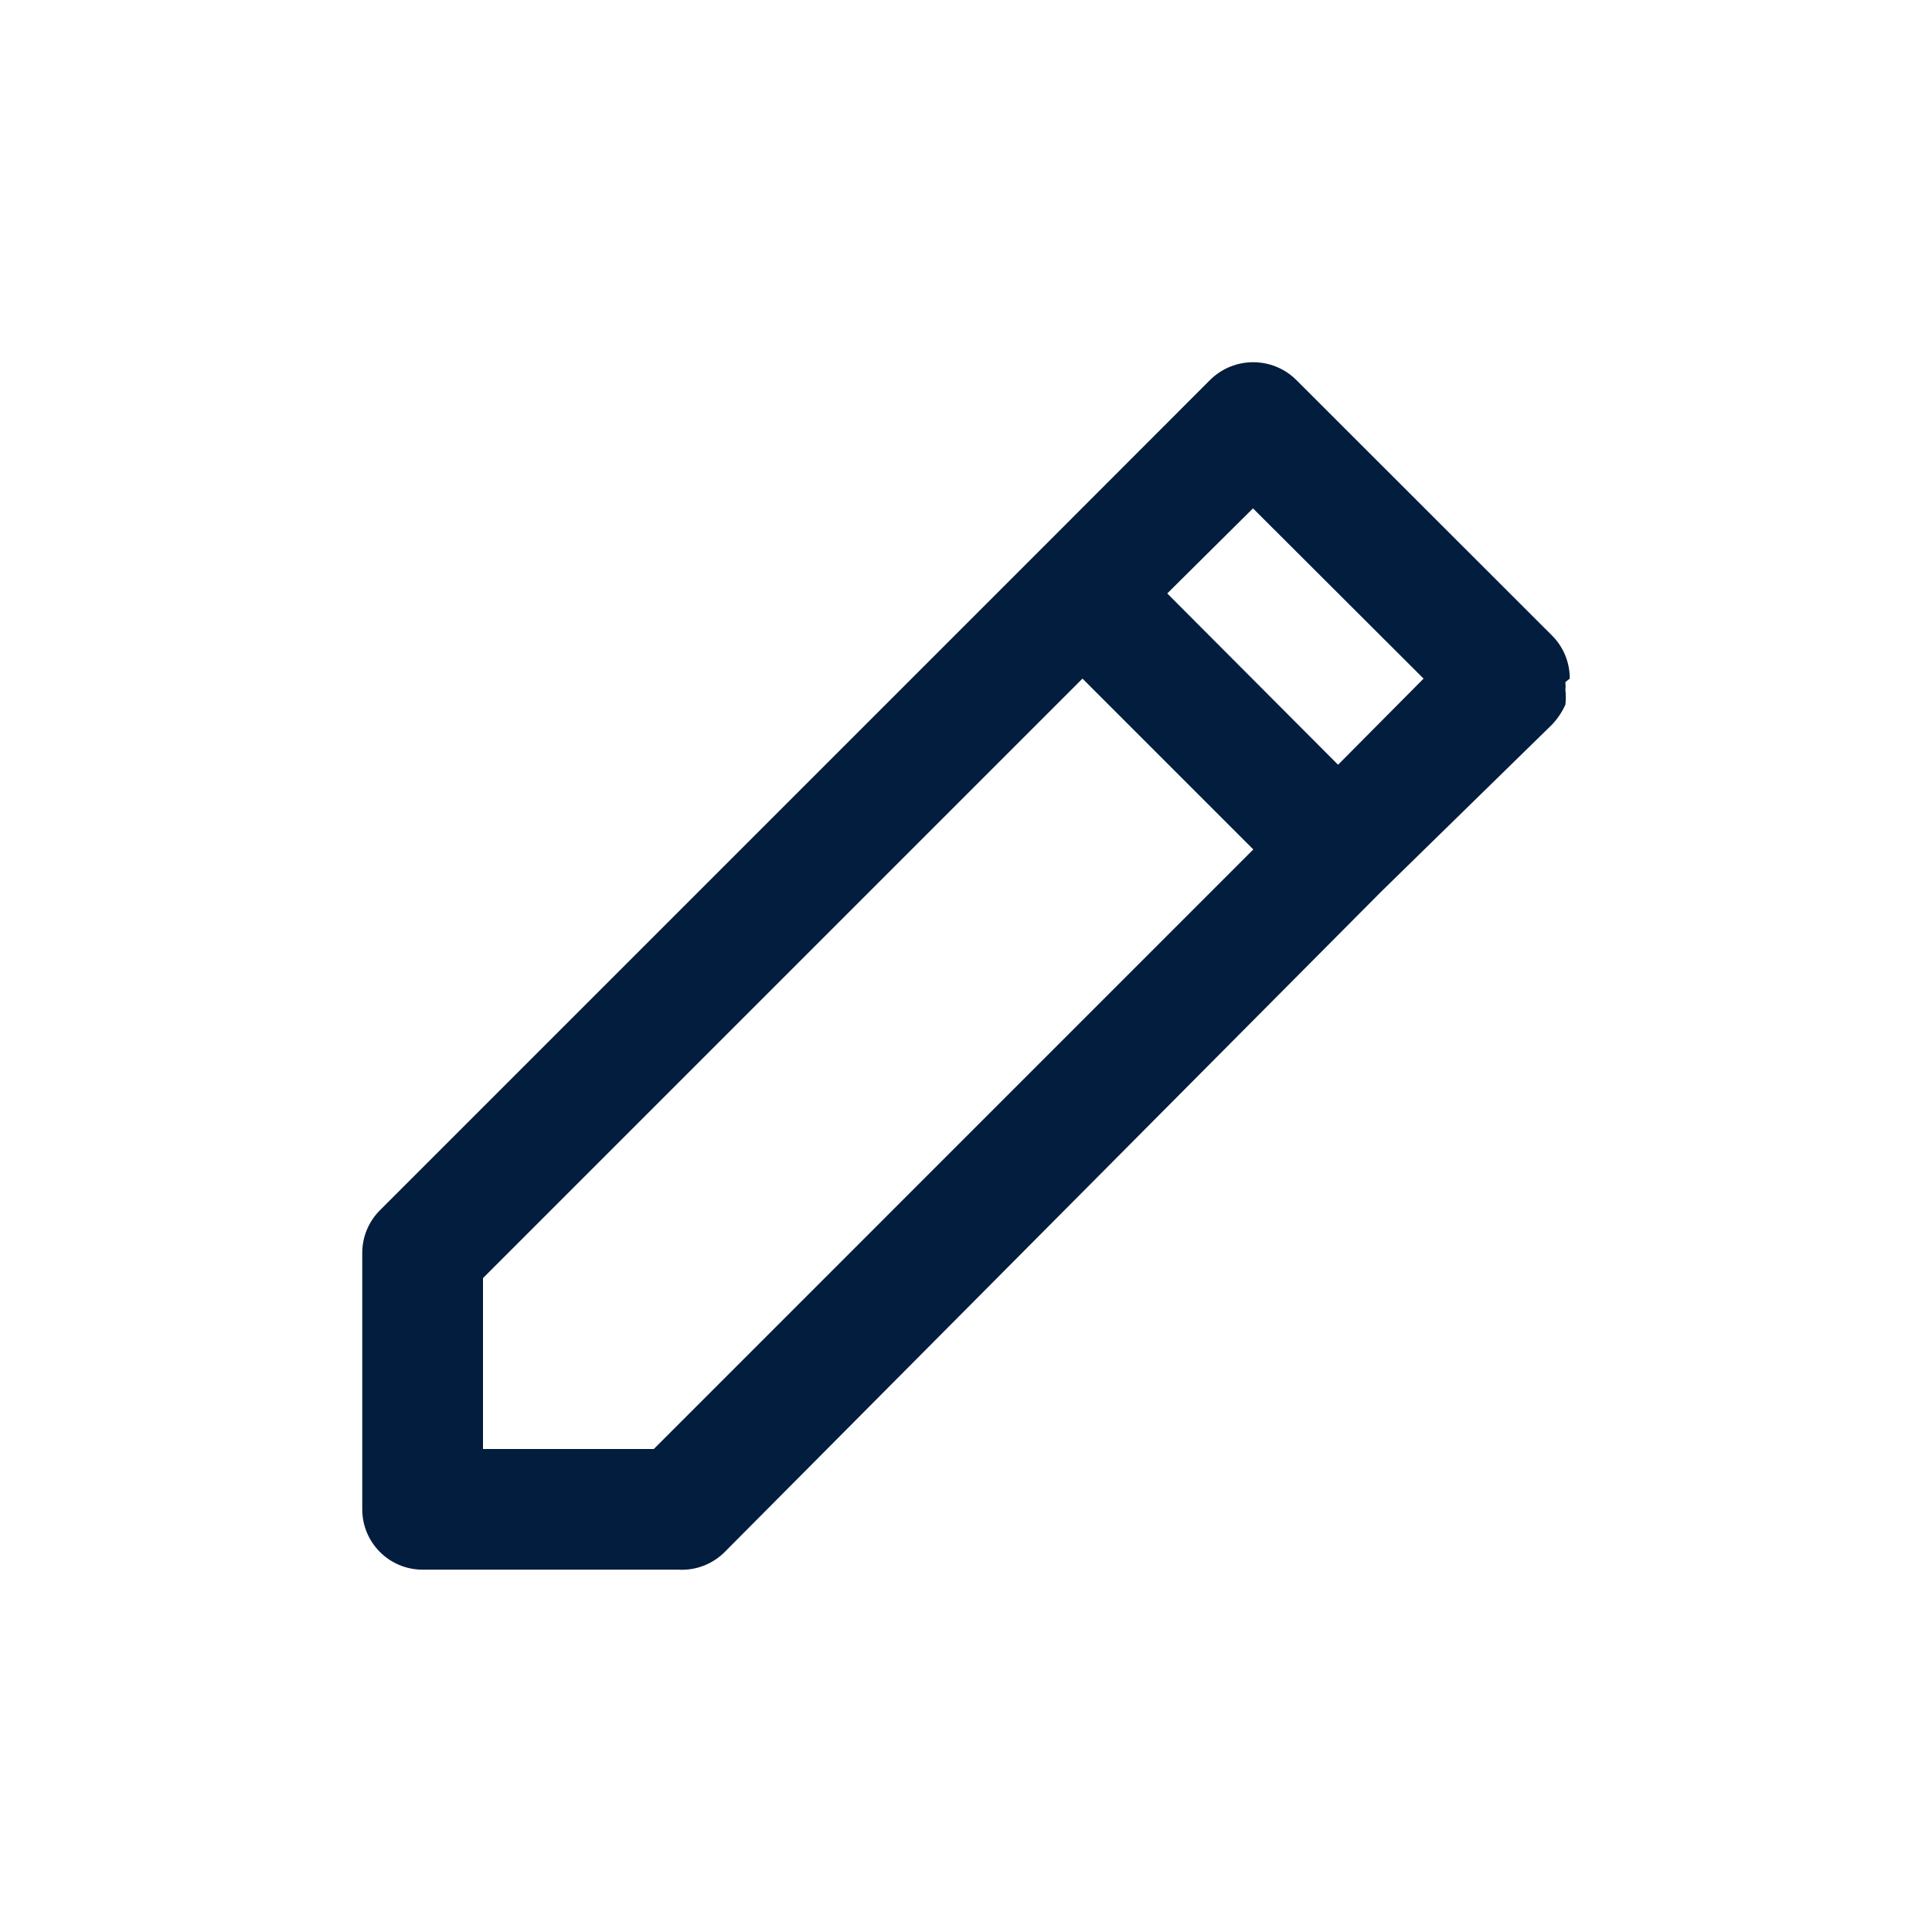
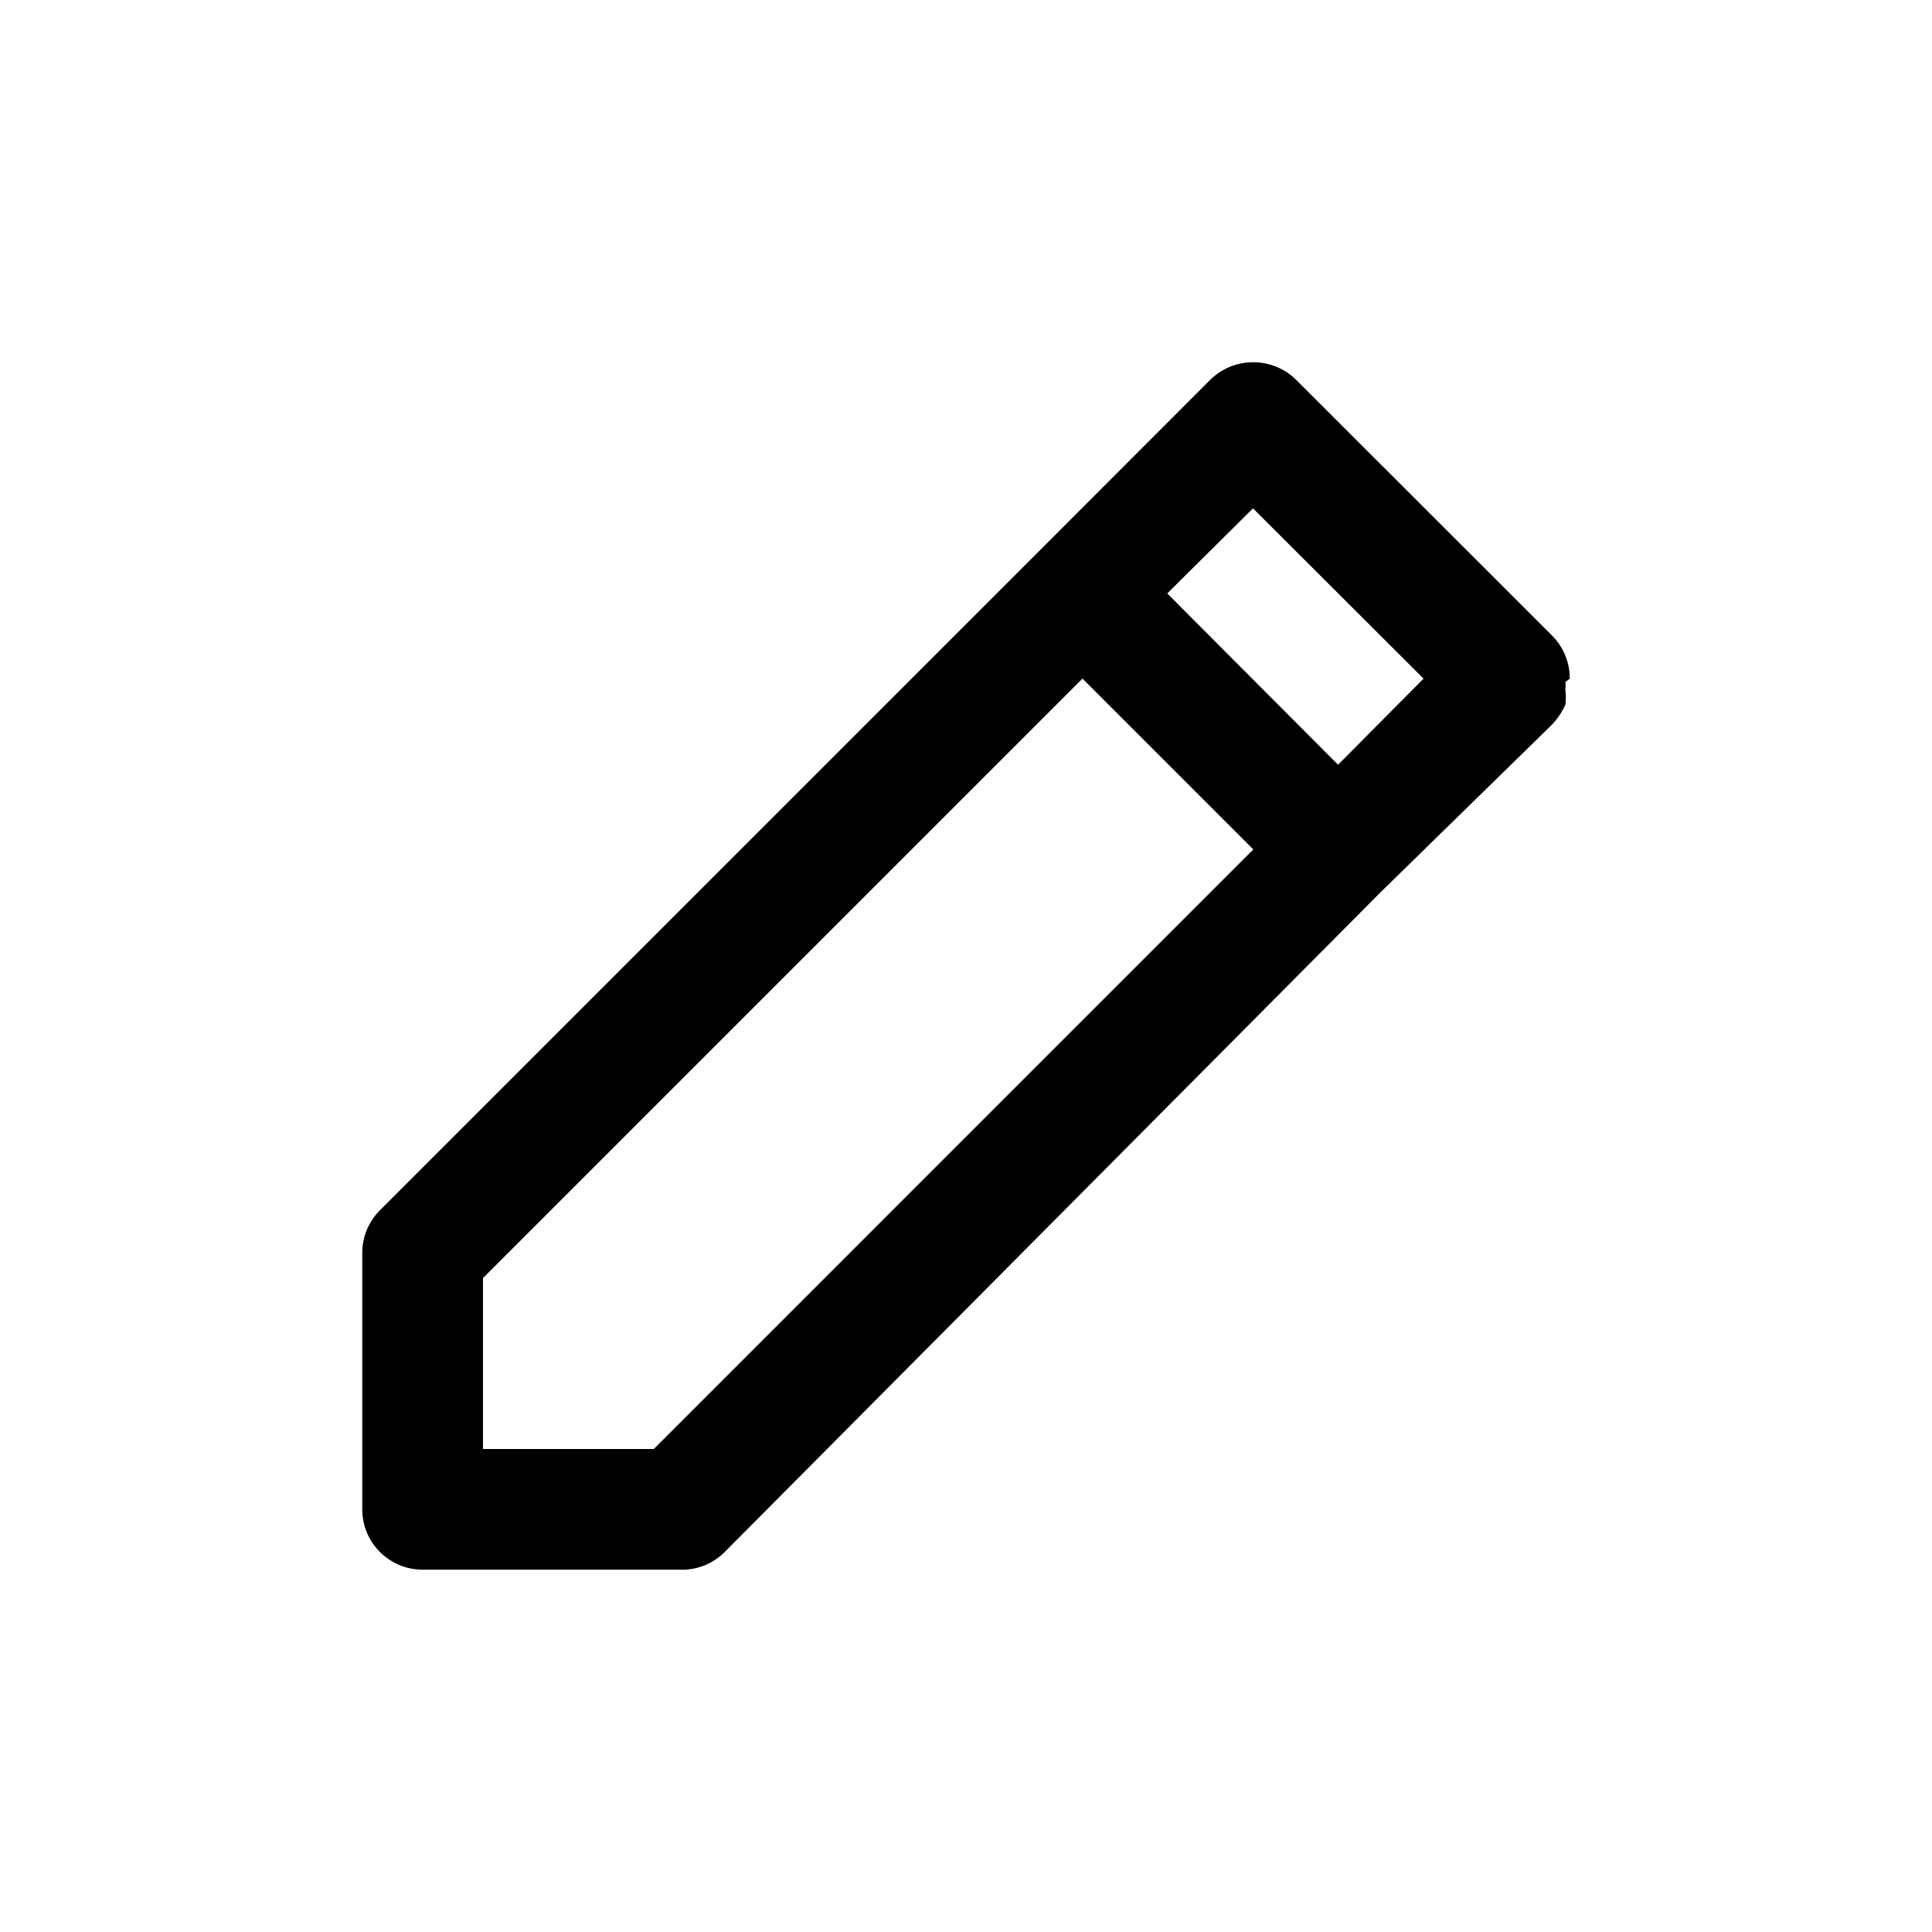
<svg xmlns="http://www.w3.org/2000/svg" id="Pencil_Edit" data-name="Pencil / Edit" width="24" height="24" viewBox="0 0 24 24">
-   <rect id="Shape" width="24" height="24" fill="#021d3d" opacity="0" />
-   <path id="Edit" d="M17,5.93a.75.75,0,0,0-.217-.532L13.6,2.217a.761.761,0,0,0-1.065,0L10.414,4.34h0l-8.2,8.2A.75.75,0,0,0,2,13.069v3.18a.75.75,0,0,0,.75.75H5.93a.75.75,0,0,0,.57-.217l8.152-8.2h0L16.781,6.5a.892.892,0,0,0,.165-.247.75.75,0,0,0,0-.18.525.525,0,0,0,0-.1ZM5.622,15.5H3.5V13.377L10.947,5.93l2.122,2.122Zm8.5-8.5L12,4.872l1.065-1.057L15.184,5.93Z" transform="translate(2.5 2.5)" fill="#021d3d" />
+   <rect id="Shape" width="24" height="24" opacity="0" />
+   <path id="Edit" d="M17,5.93a.75.75,0,0,0-.217-.532L13.6,2.217a.761.761,0,0,0-1.065,0L10.414,4.34h0l-8.2,8.2A.75.75,0,0,0,2,13.069v3.18a.75.75,0,0,0,.75.75H5.93a.75.75,0,0,0,.57-.217l8.152-8.2h0L16.781,6.5a.892.892,0,0,0,.165-.247.75.75,0,0,0,0-.18.525.525,0,0,0,0-.1ZM5.622,15.5H3.5V13.377L10.947,5.93l2.122,2.122Zm8.5-8.5L12,4.872l1.065-1.057L15.184,5.93Z" transform="translate(2.5 2.5)" />
</svg>
